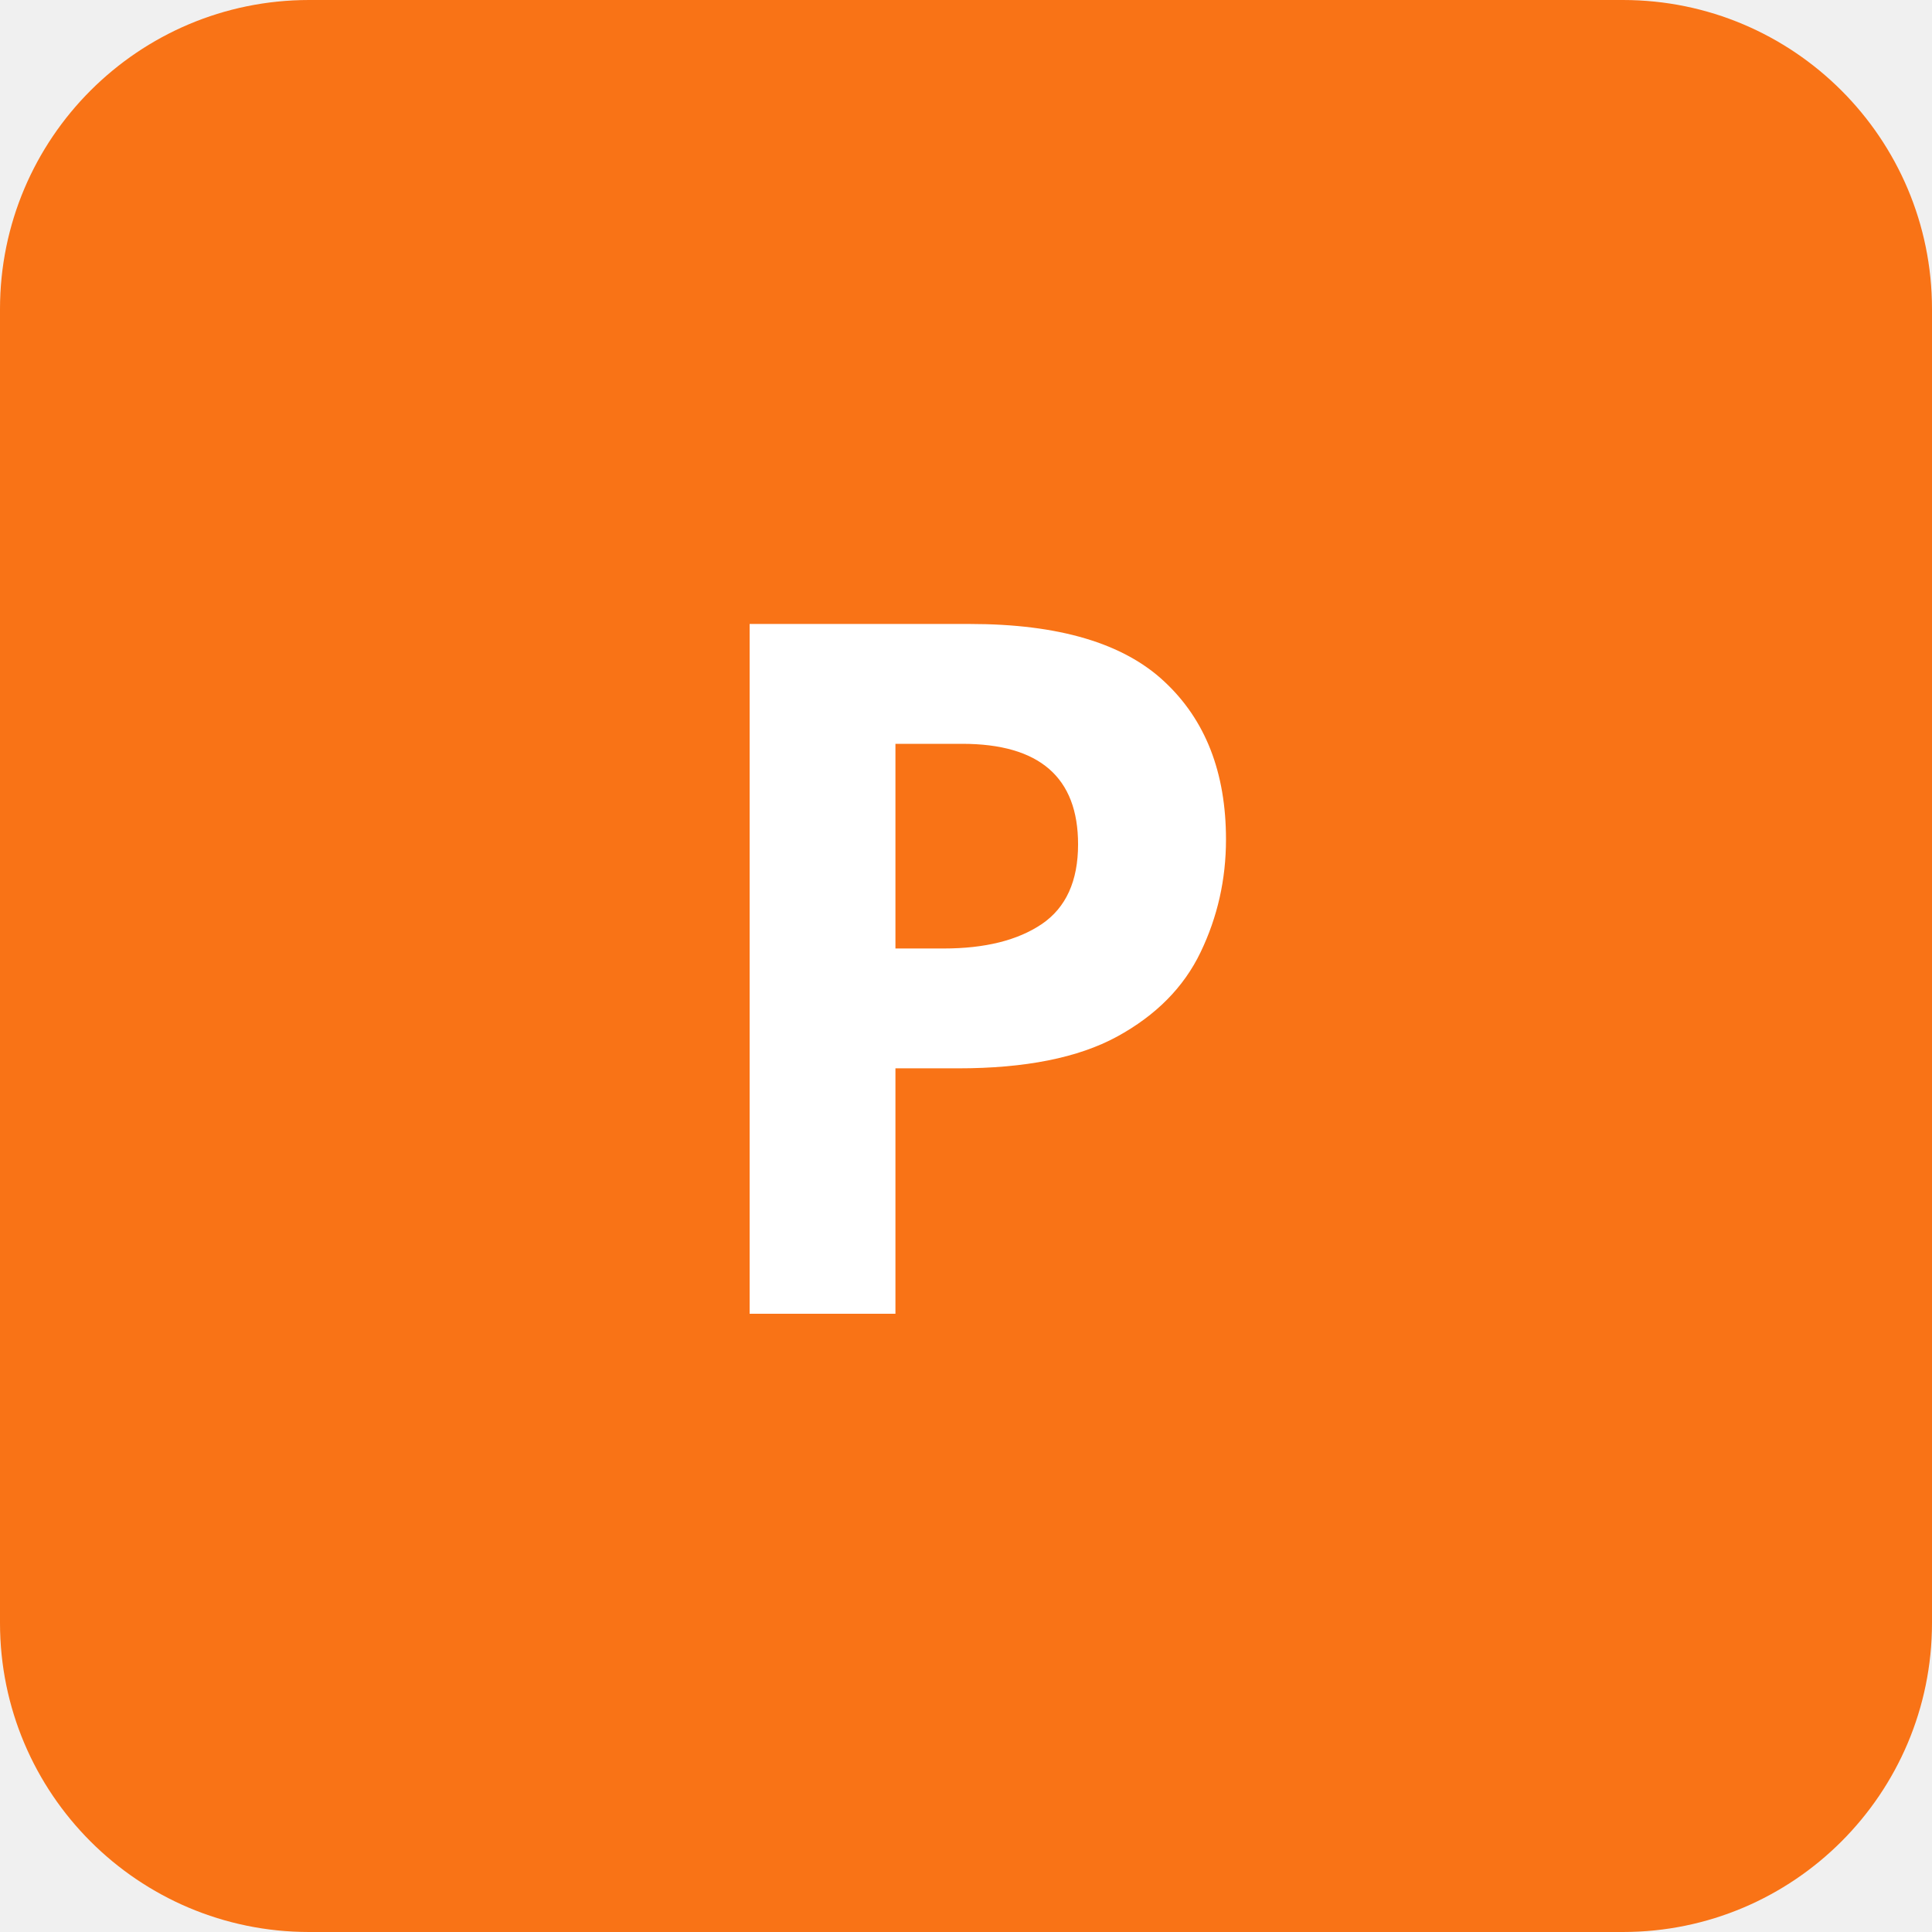
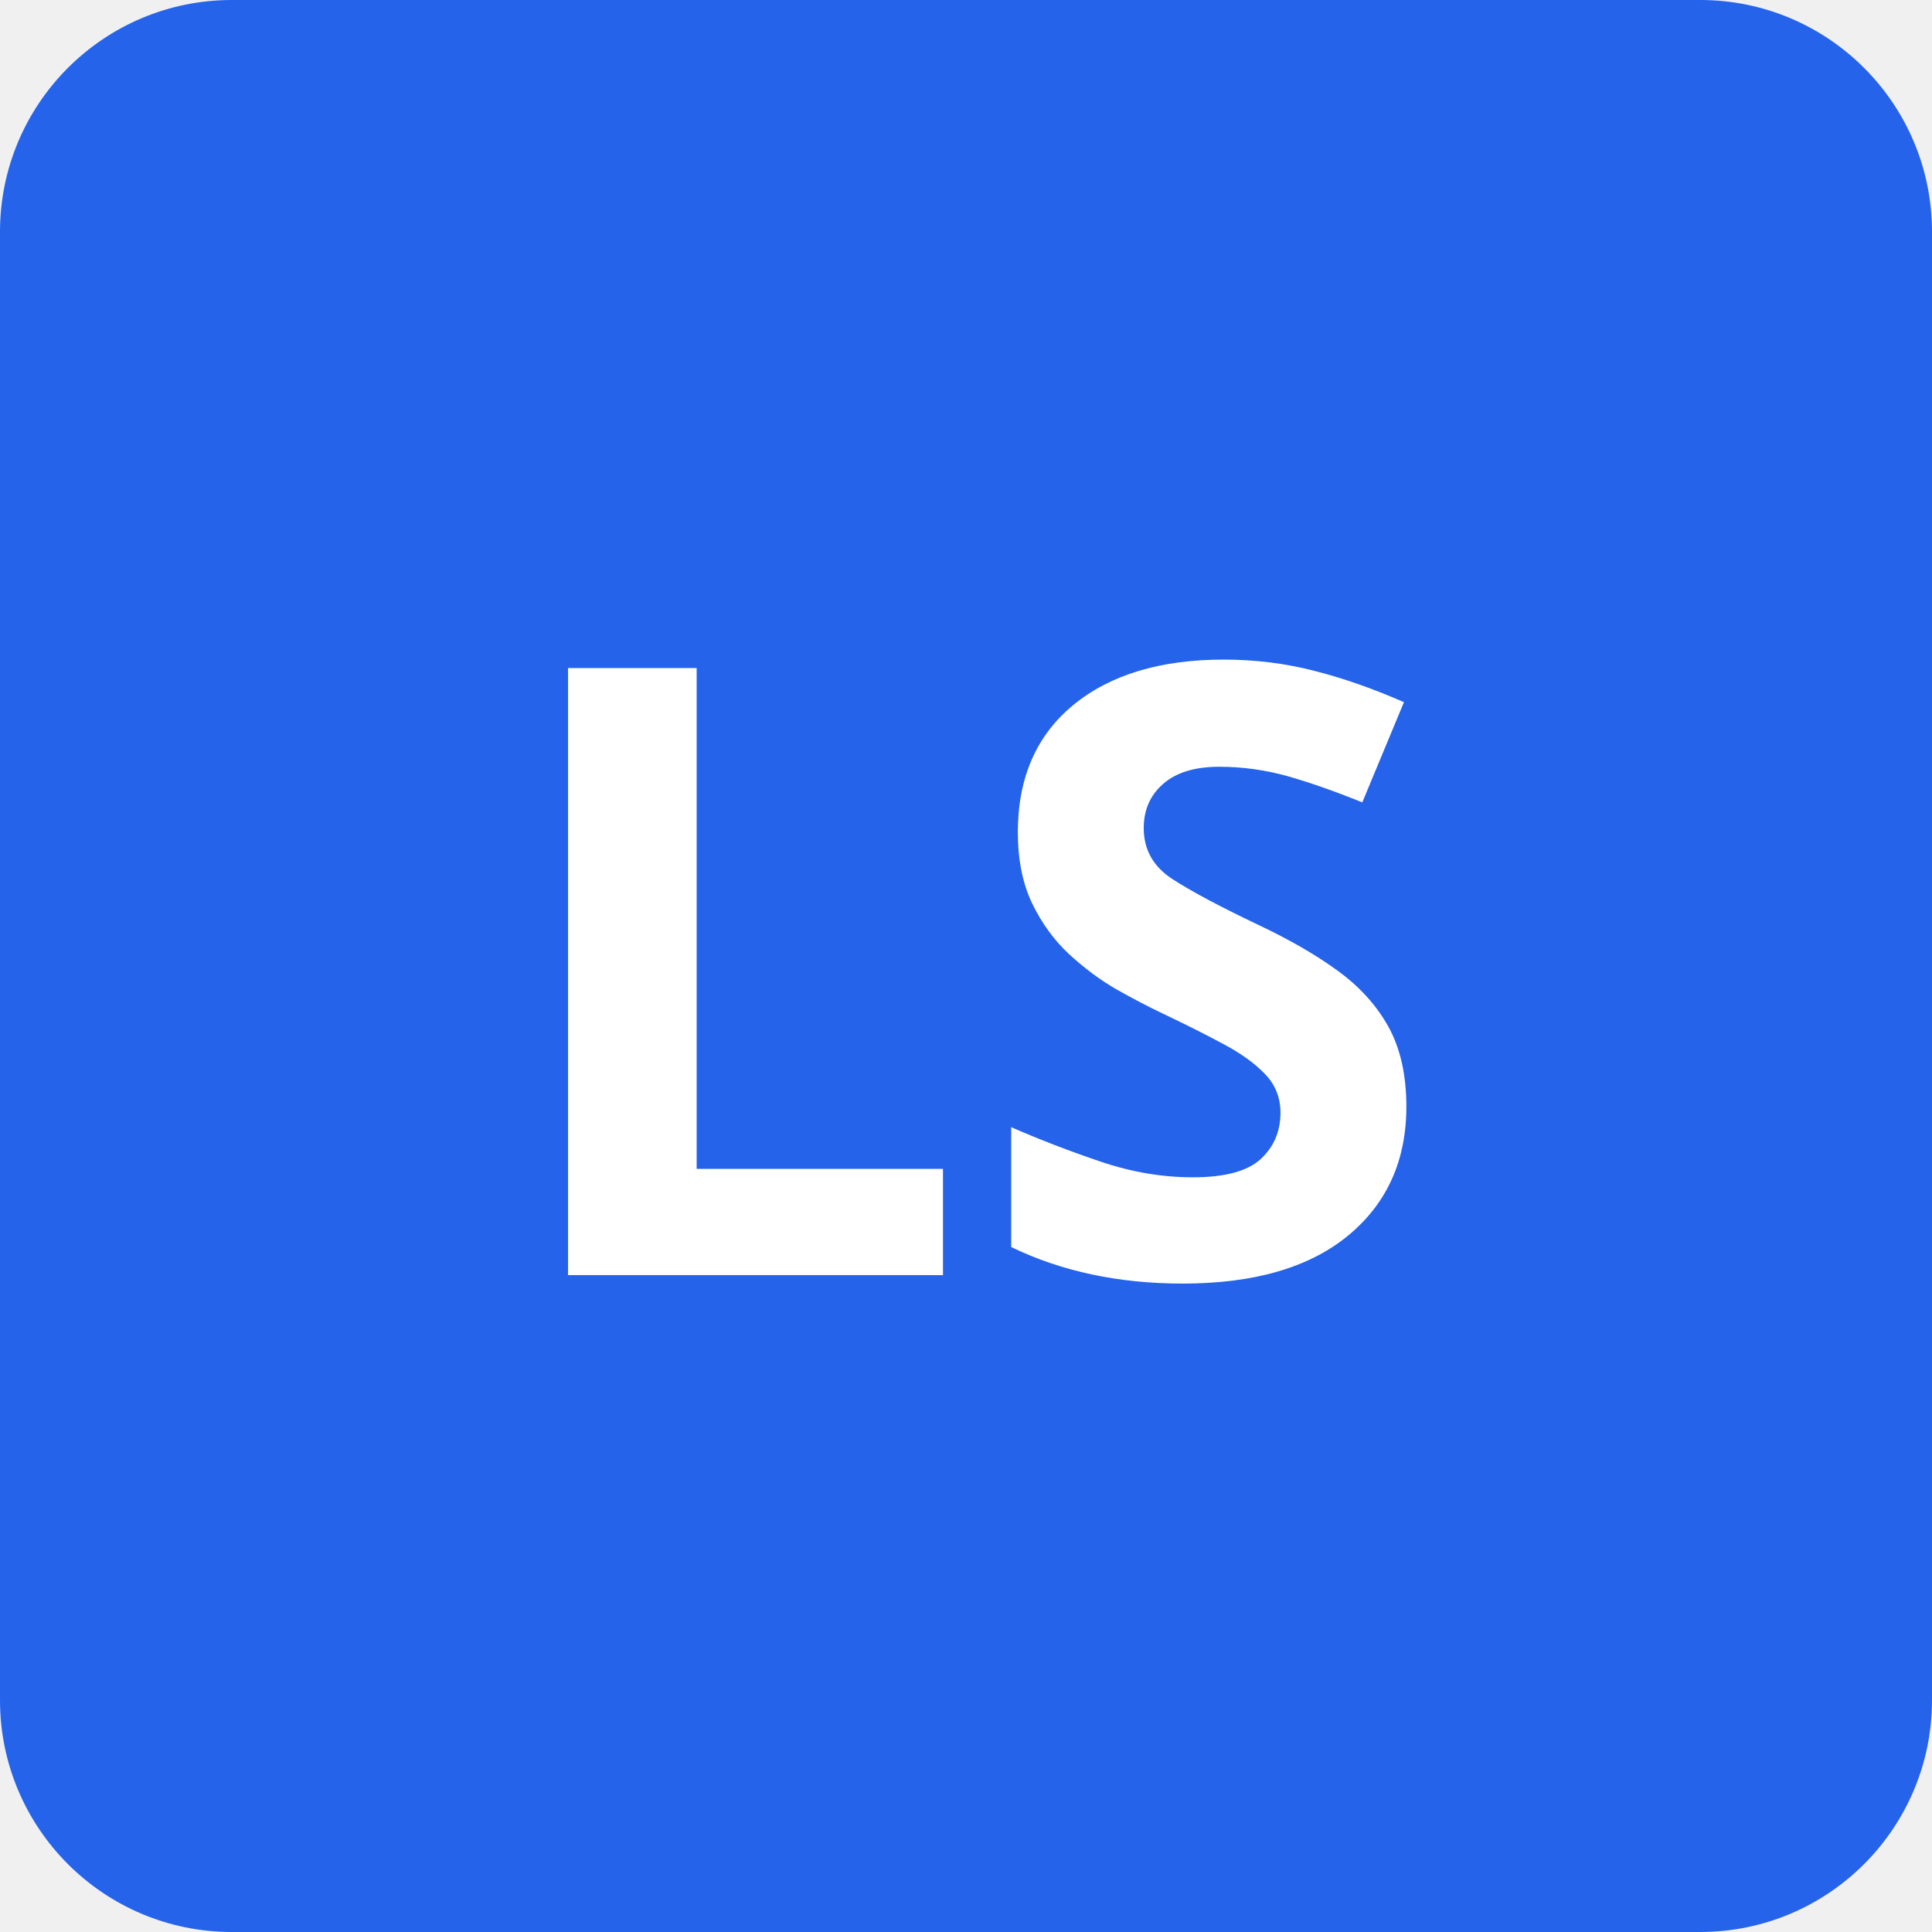
<svg xmlns="http://www.w3.org/2000/svg" viewBox="0 0 100 100">
-   <rect width="100" height="100" rx="16" fill="#f97316" />
-   <text x="50" y="68" font-family="system-ui, sans-serif" font-size="50" font-weight="700" text-anchor="middle" fill="white">P</text>
+   <rect width="100" height="100" rx="12" fill="#2563eb" />
+   <text x="50" y="66" font-family="system-ui, sans-serif" font-size="44" font-weight="700" text-anchor="middle" fill="#ffffff">LS</text>
</svg>
